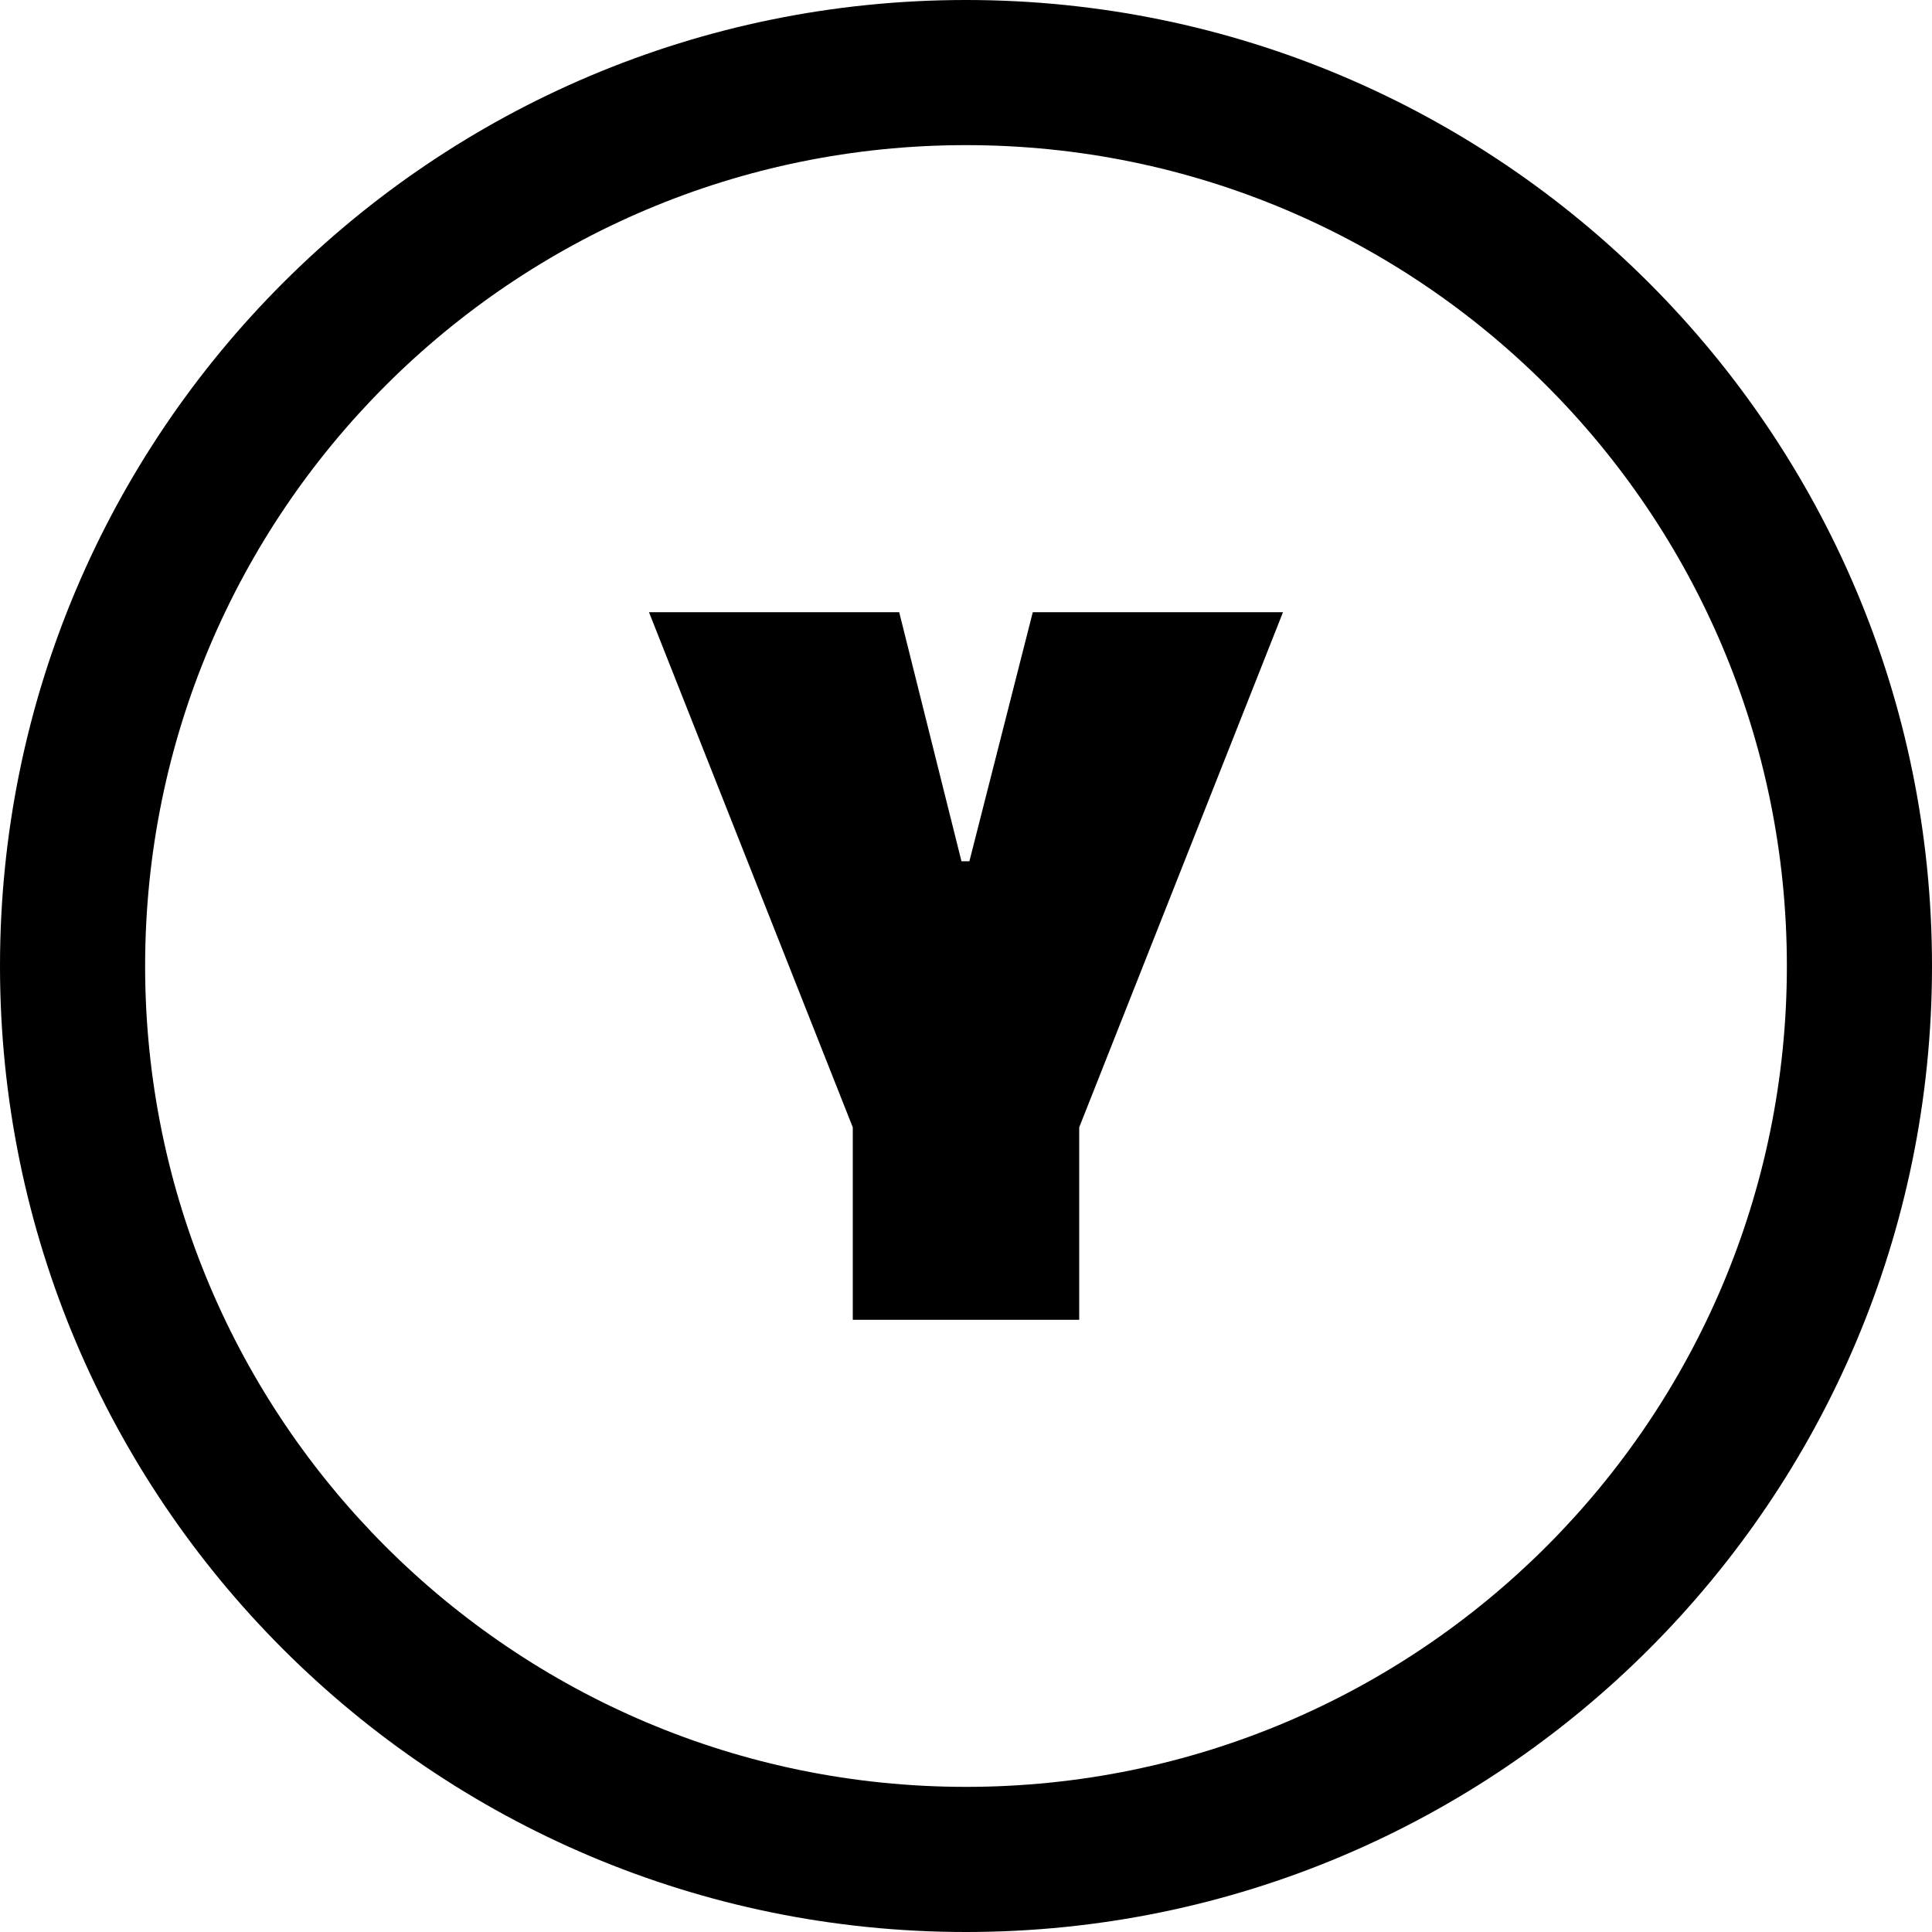
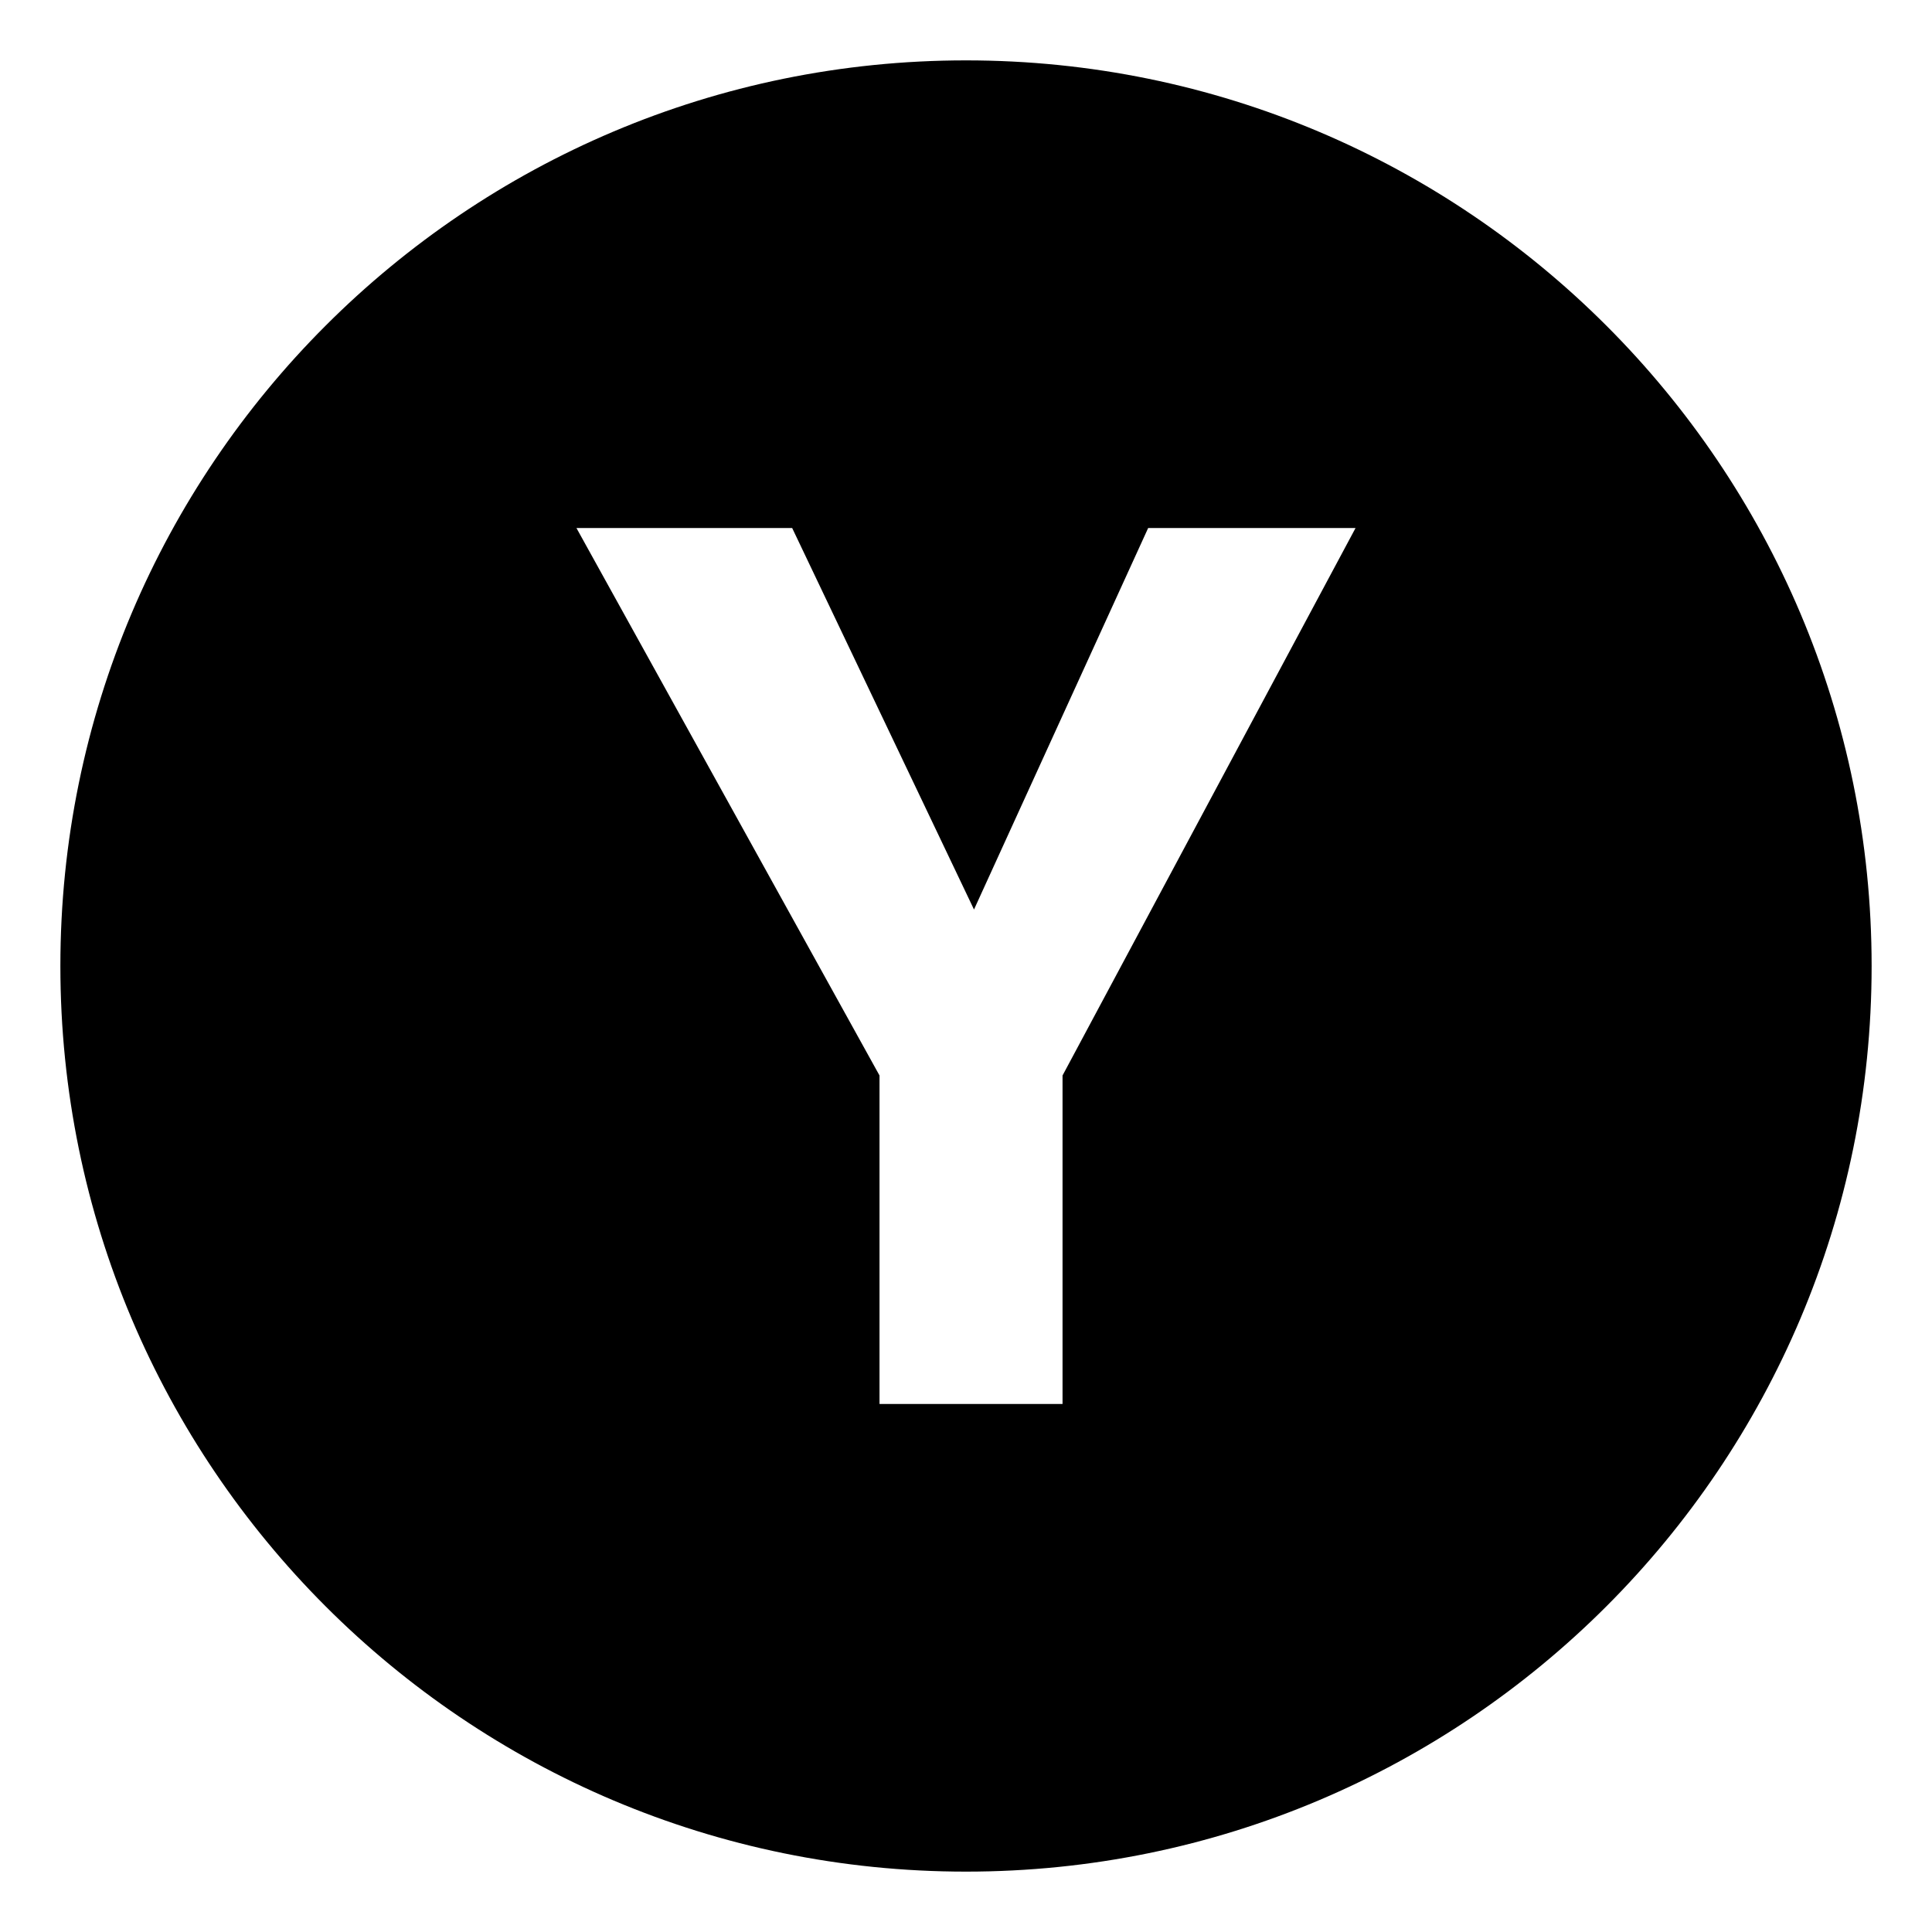
- <svg xmlns="http://www.w3.org/2000/svg" shape-rendering="geometricPrecision" text-rendering="geometricPrecision" image-rendering="optimizeQuality" fill-rule="evenodd" clip-rule="evenodd" viewBox="0 0 512 512">
-   <path style="fill:#000000;" d="M255.998 0c70.69 0 134.691 28.658 181.02 74.982C483.342 121.311 512 185.312 512 256.002c0 70.689-28.658 134.69-74.985 181.016C390.692 483.342 326.688 512 255.998 512c-70.689 0-134.687-28.658-181.017-74.982C28.657 390.689 0 326.691 0 256.002c0-70.69 28.657-134.694 74.981-181.017C121.308 28.658 185.309 0 255.998 0zm-17.702 162.24l16.504 66.008h2.099L273.7 162.24h66.31l-54.009 136.517v51.006h-60.006v-51.006L171.989 162.24h66.307zm171.53-60.066c-39.365-39.362-93.755-63.713-153.828-63.713-60.072 0-114.46 24.351-153.825 63.716-39.361 39.361-63.713 93.752-63.713 153.825 0 60.072 24.352 114.46 63.713 153.824 39.365 39.362 93.753 63.713 153.825 63.713 60.073 0 114.463-24.351 153.825-63.713 39.365-39.364 63.716-93.752 63.716-153.824 0-60.073-24.351-114.464-63.713-153.828z" />
+ <svg xmlns="http://www.w3.org/2000/svg" width="800px" height="800px" viewBox="0 0 64 64" aria-hidden="true" role="img" class="iconify iconify--emojione-monotone" preserveAspectRatio="xMidYMid meet">
+   <path d="M32 2C15.432 2 2 15.432 2 32s13.432 30 30 30s30-13.432 30-30S48.568 2 32 2zm3.198 33.627v10.881h-6.063V35.627L19.096 17.492h7.146l6.023 12.637l5.769-12.637h6.87l-9.706 18.135z" fill="#000000" />
</svg>
